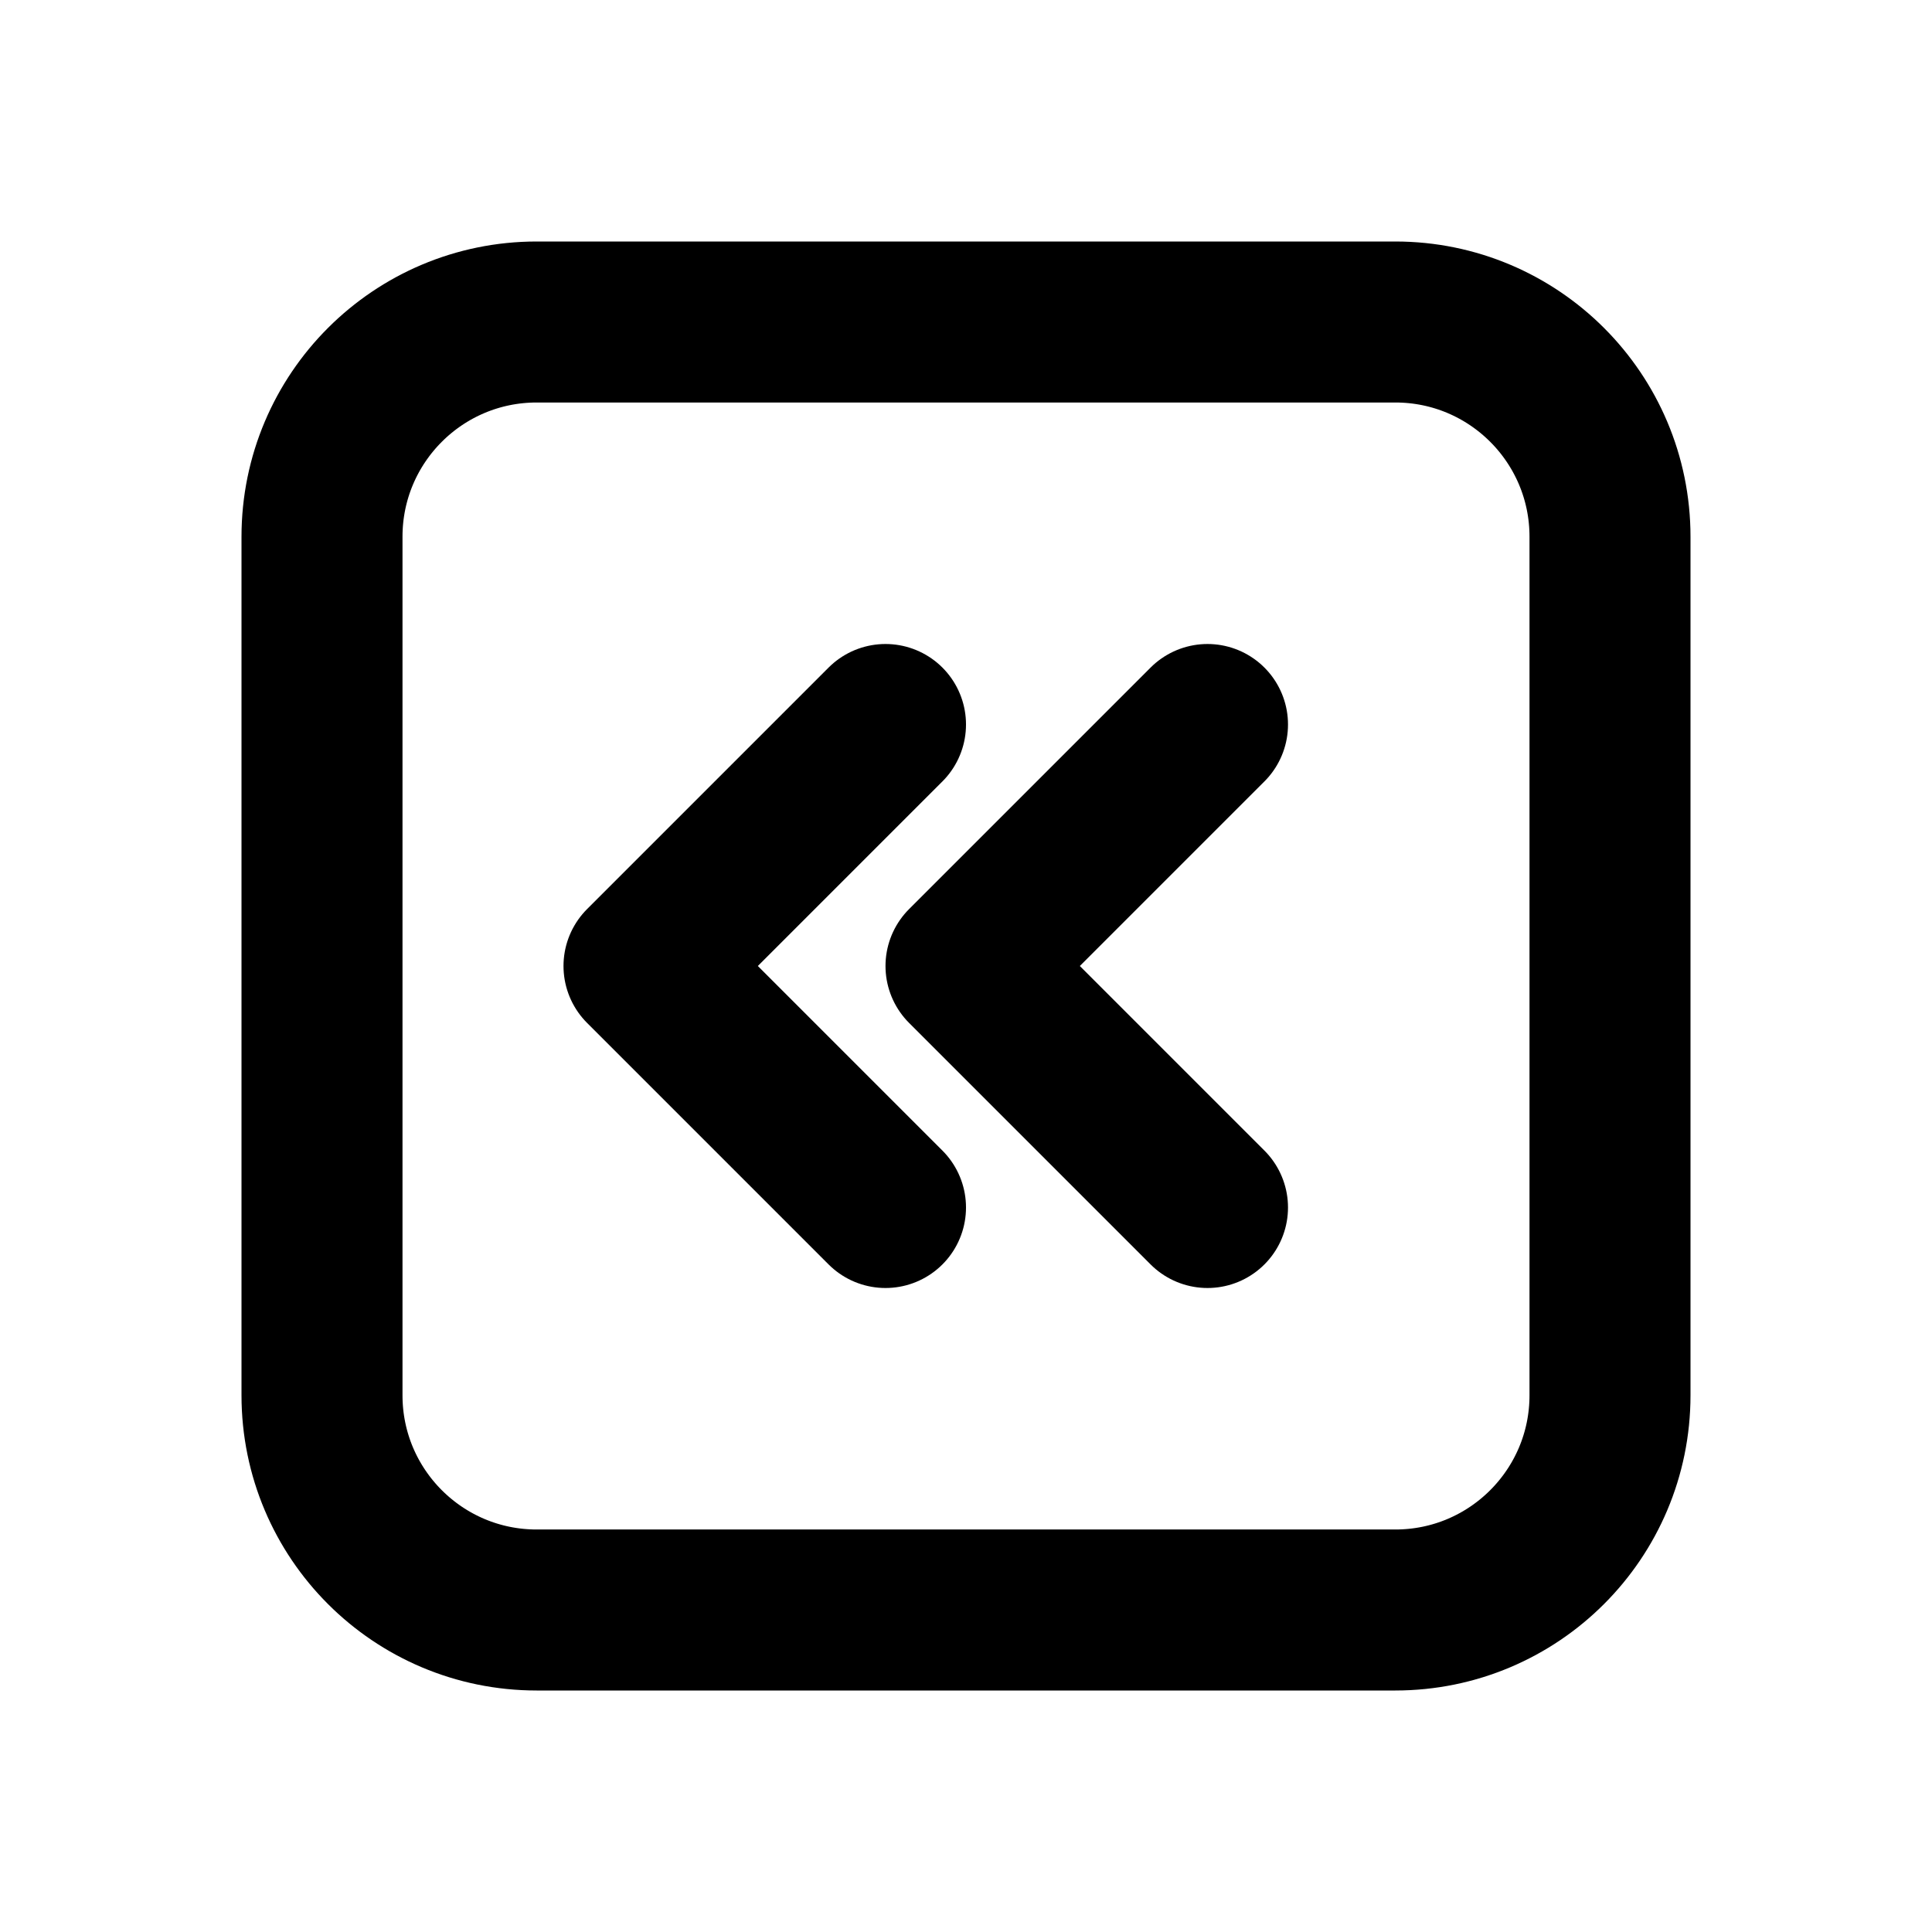
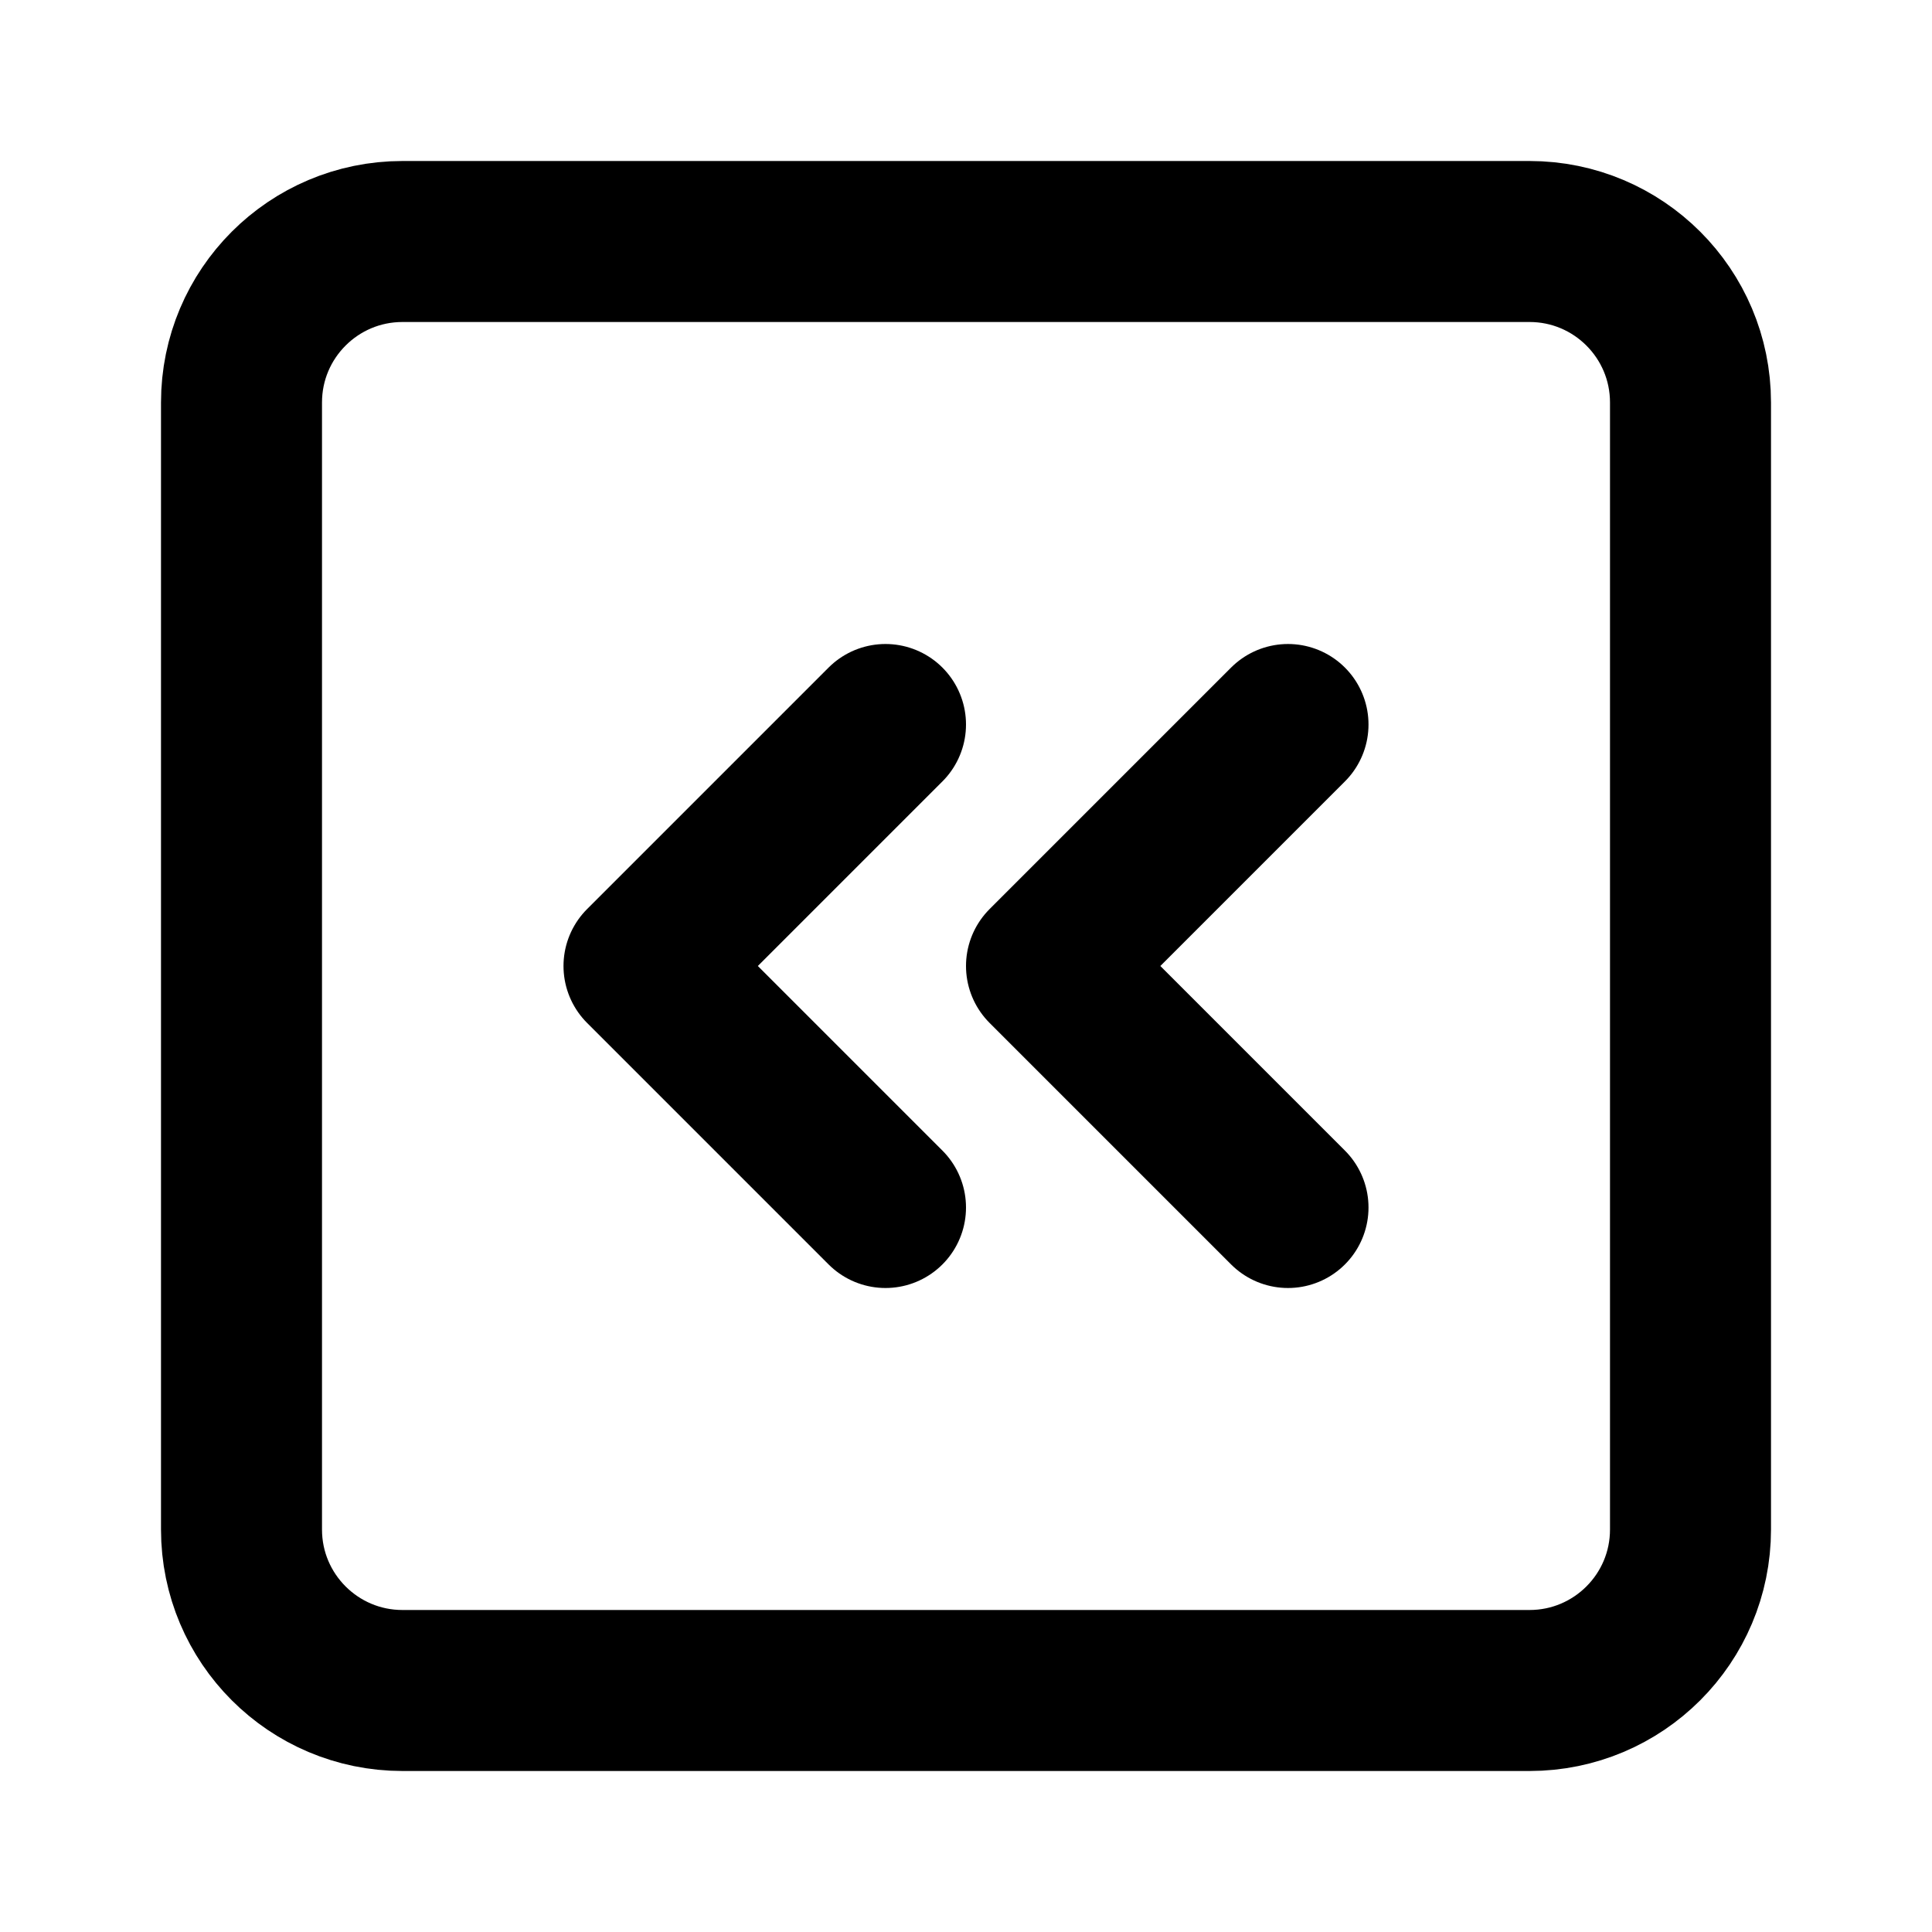
<svg xmlns="http://www.w3.org/2000/svg" width="24" height="24" viewBox="0 0 24 24" stroke-width="2" stroke="currentColor" fill="none" stroke-linecap="round" stroke-linejoin="round">
-   <path d="M15 15l-3 -3l3 -3" />
+   <path d="M16 15l-3 -3l3 -3" />
  <path d="M11 15l-3 -3l3 -3" />
-   <path d="M20 6.667v10.666a2.667 2.667 0 0 1 -2.667 2.667h-10.666a2.667 2.667 0 0 1 -2.667 -2.667v-10.666a2.667 2.667 0 0 1 2.667 -2.667h10.666a2.667 2.667 0 0 1 2.667 2.667z" />
+   <path d="M3 5a2 2 0 0 1 2 -2h14a2 2 0 0 1 2 2v14a2 2 0 0 1 -2 2h-14a2 2 0 0 1 -2 -2v-14z" />
</svg>
